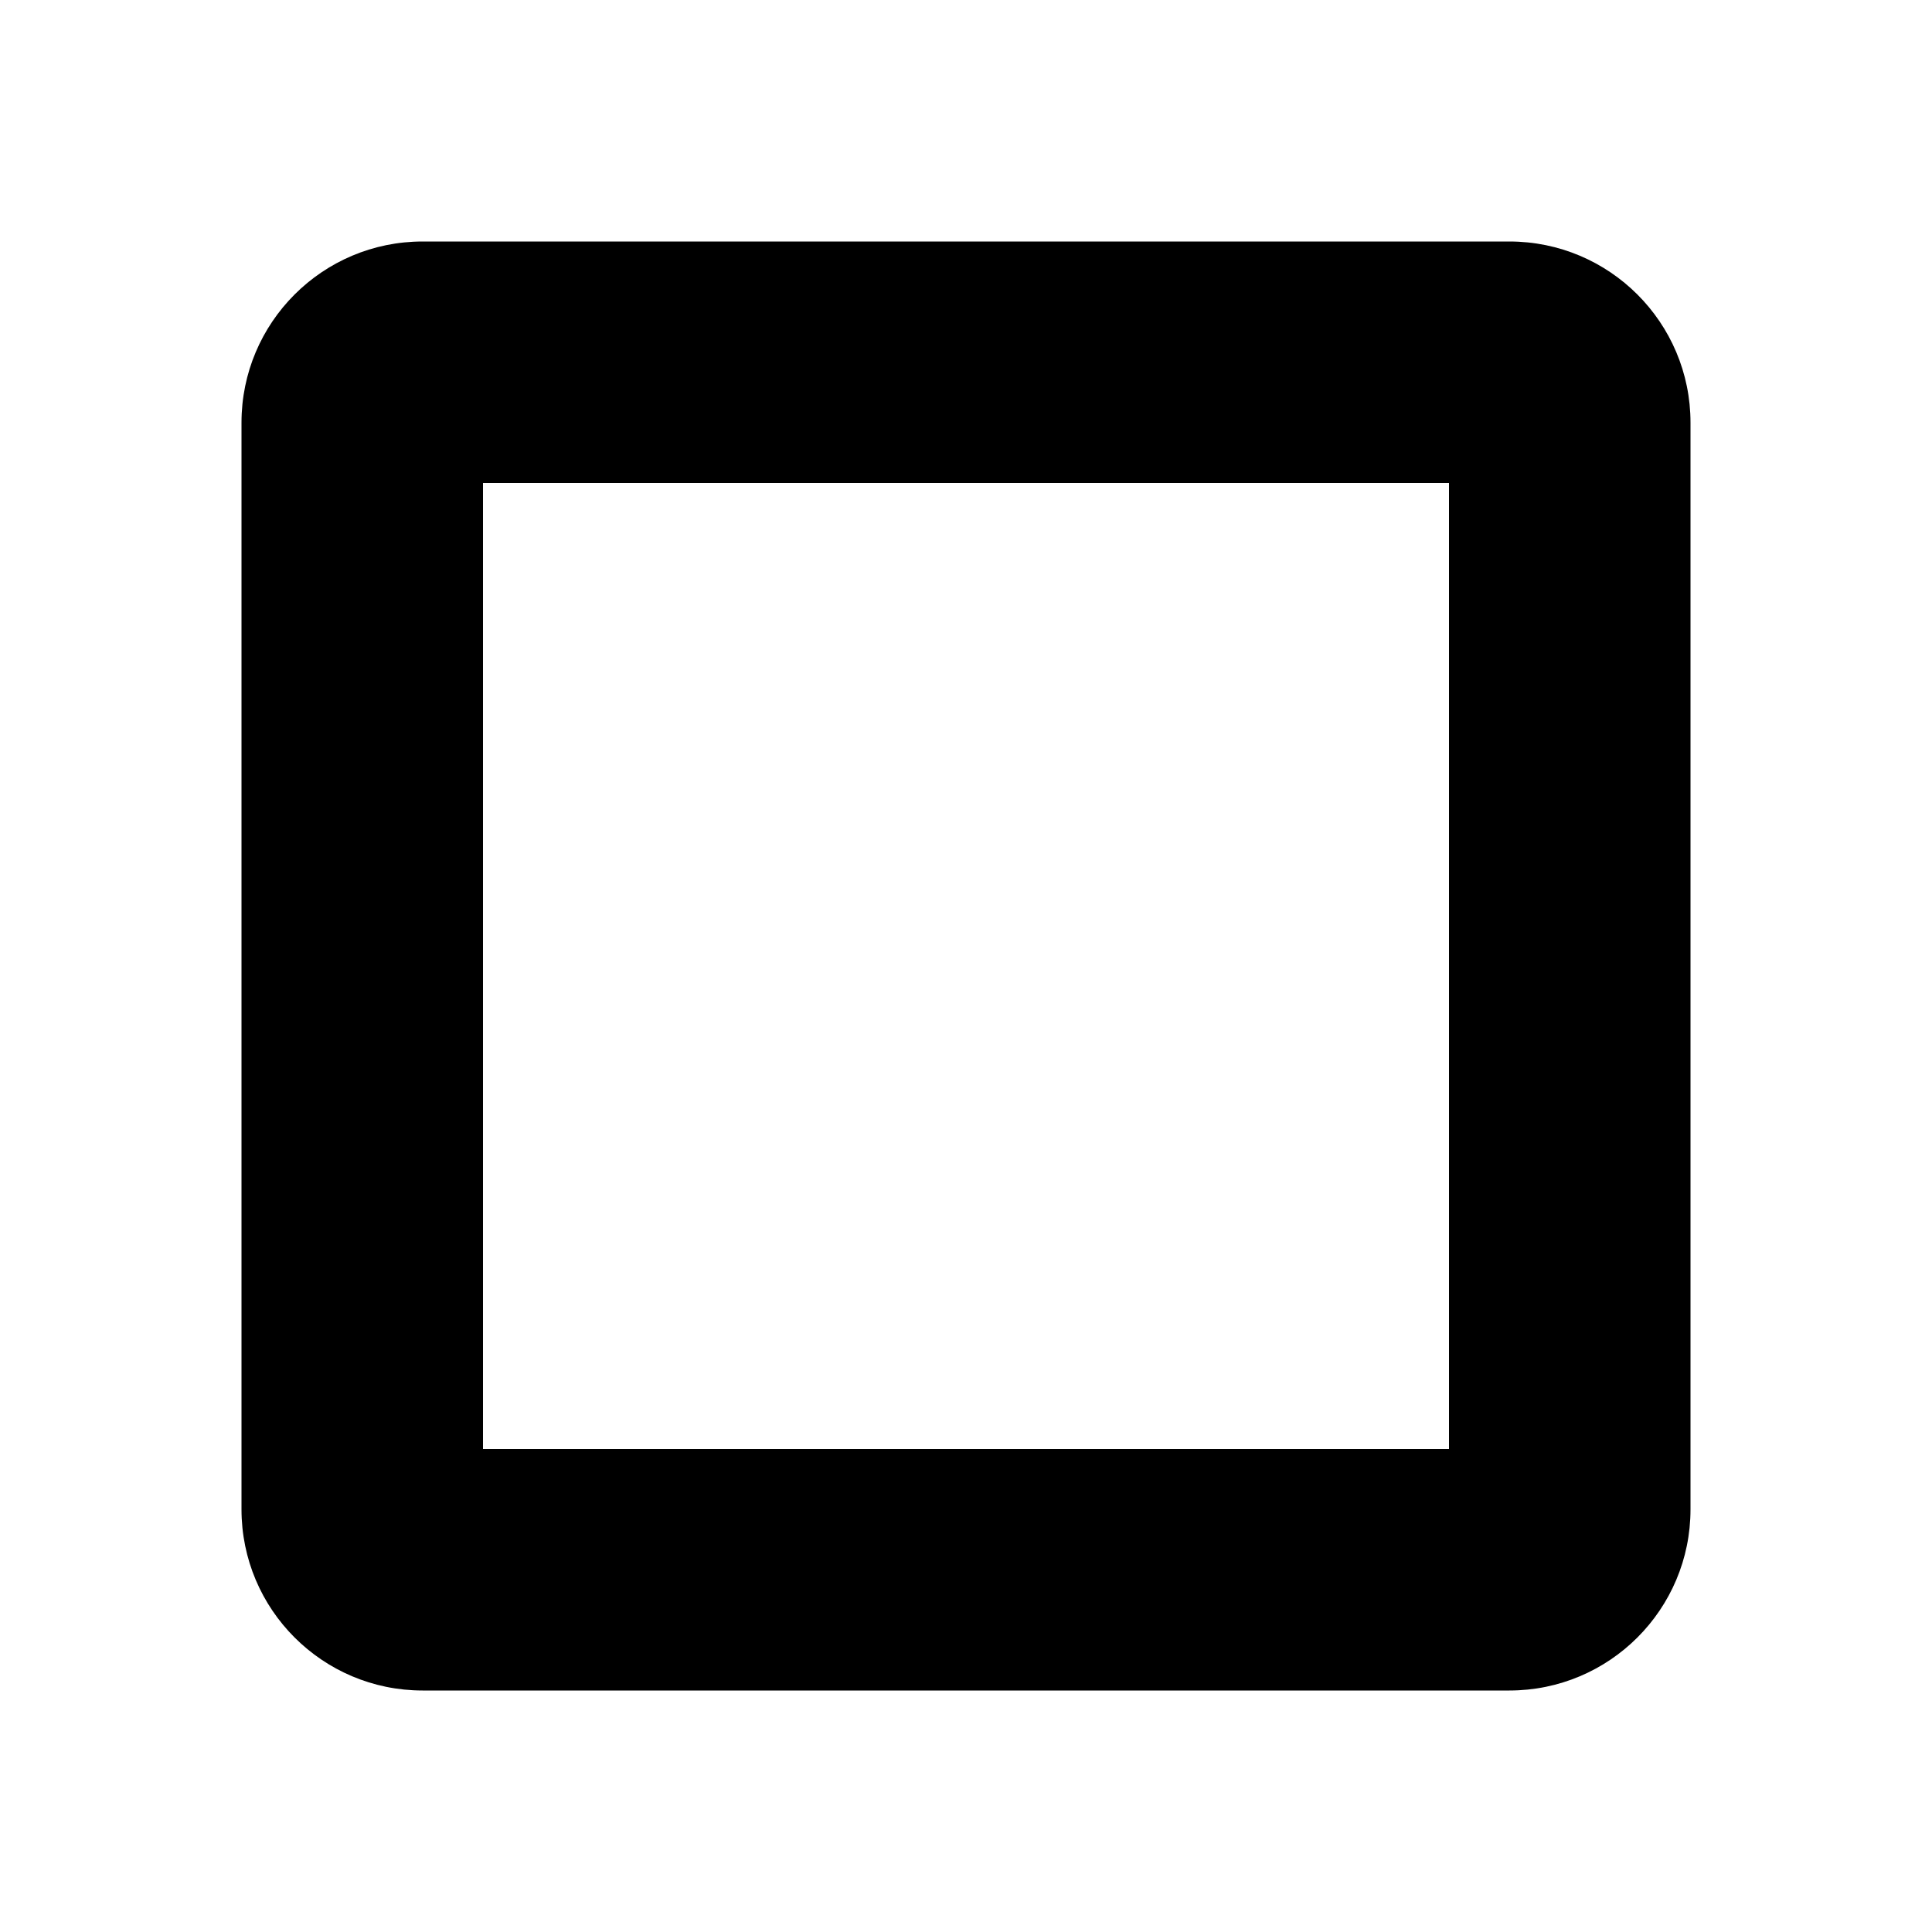
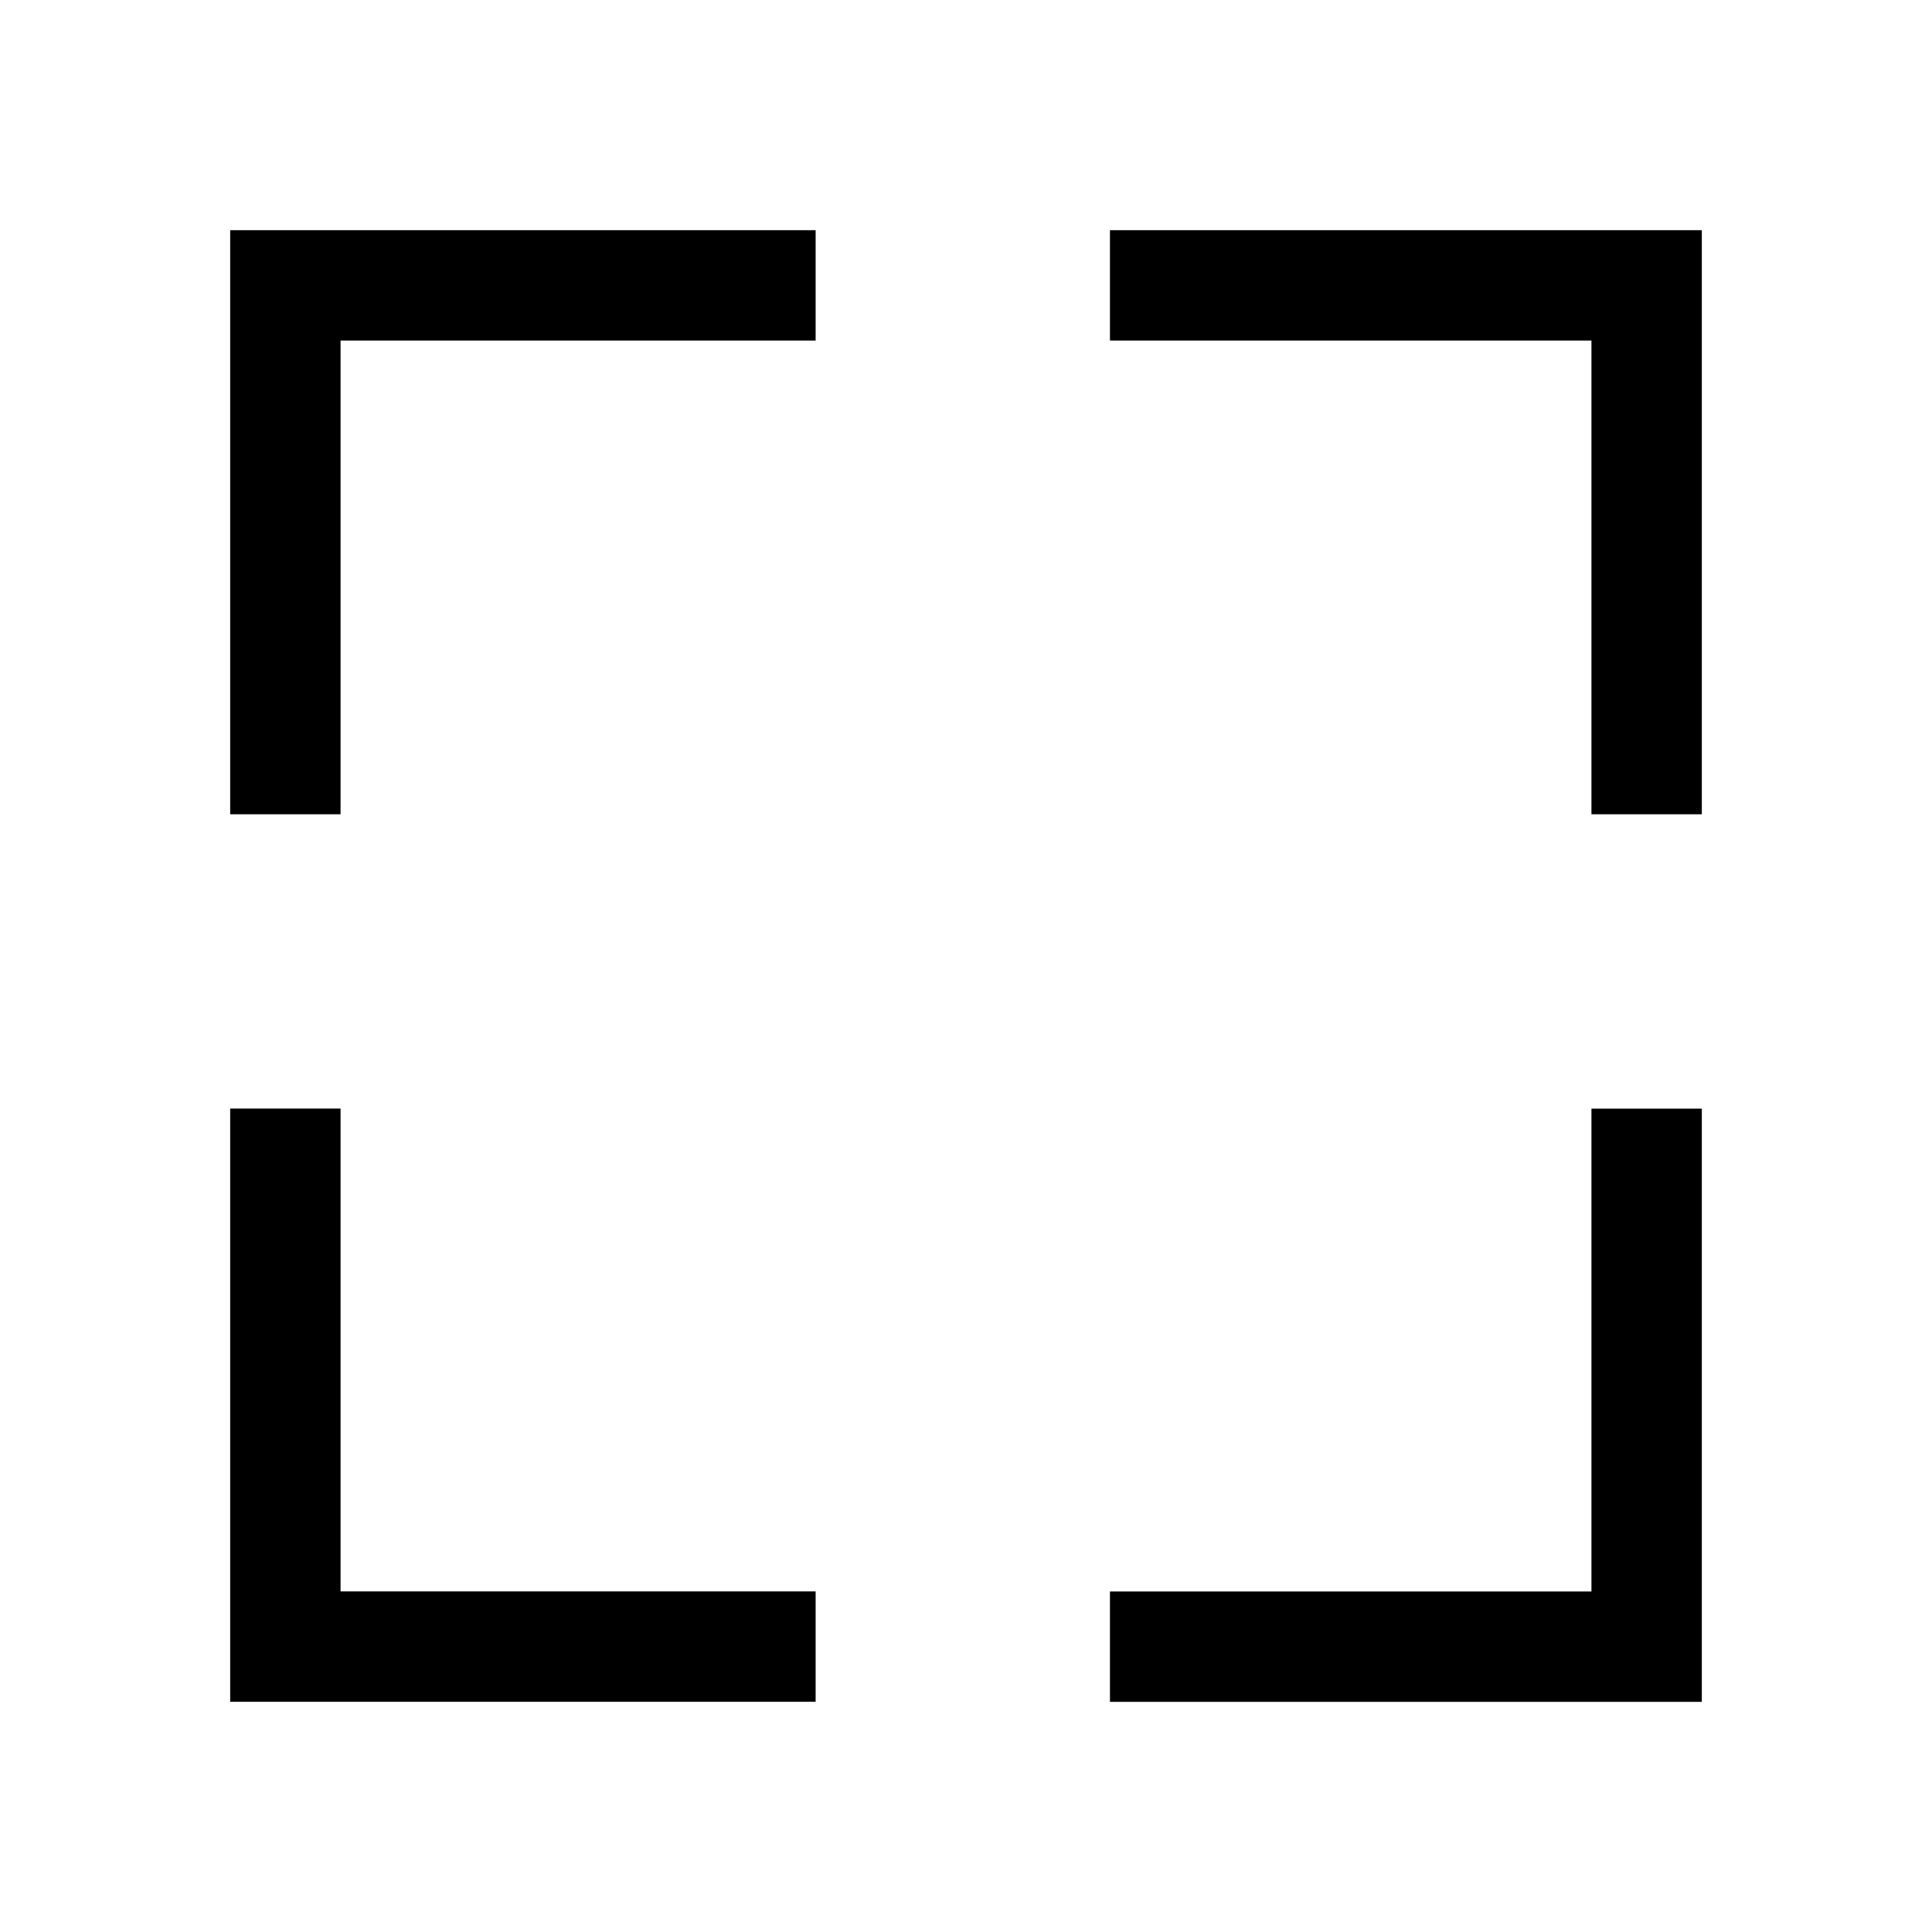
<svg xmlns="http://www.w3.org/2000/svg" id="favicon" width="512" height="512" viewBox="0 0 512 512">
  <defs>
    <style>
      @media (prefers-color-scheme: light) {
        :root {
          filter: none;
        }
      }
      @media (prefers-color-scheme: dark) {
        :root {
          filter: invert(100%);
        }
      }
    </style>
  </defs>
  <g id="box-512">
    <rect id="frame" width="512" height="512" fill="none" />
-     <path id="art" d="M384,128V384H128V128H384m16-64H112c-26.51,0-48,21.49-48,48V400c0,26.51,21.49,48,48,48H400c26.51,0,48-21.49,48-48V112c0-26.51-21.49-48-48-48h0Z" />
+     <path id="reticle" d="M61,61V215.79h29.25V90.25h125.9v-29.25H61Zm360.75,232.79v127.97h-127.6v29.25h156.85v-157.21h-29.25ZM294.15,61v29.25h127.6v125.54h29.25V61h-156.85ZM90.25,421.75v-127.97h-29.25v157.21H216.15v-29.25H90.25Z" />
  </g>
</svg>
